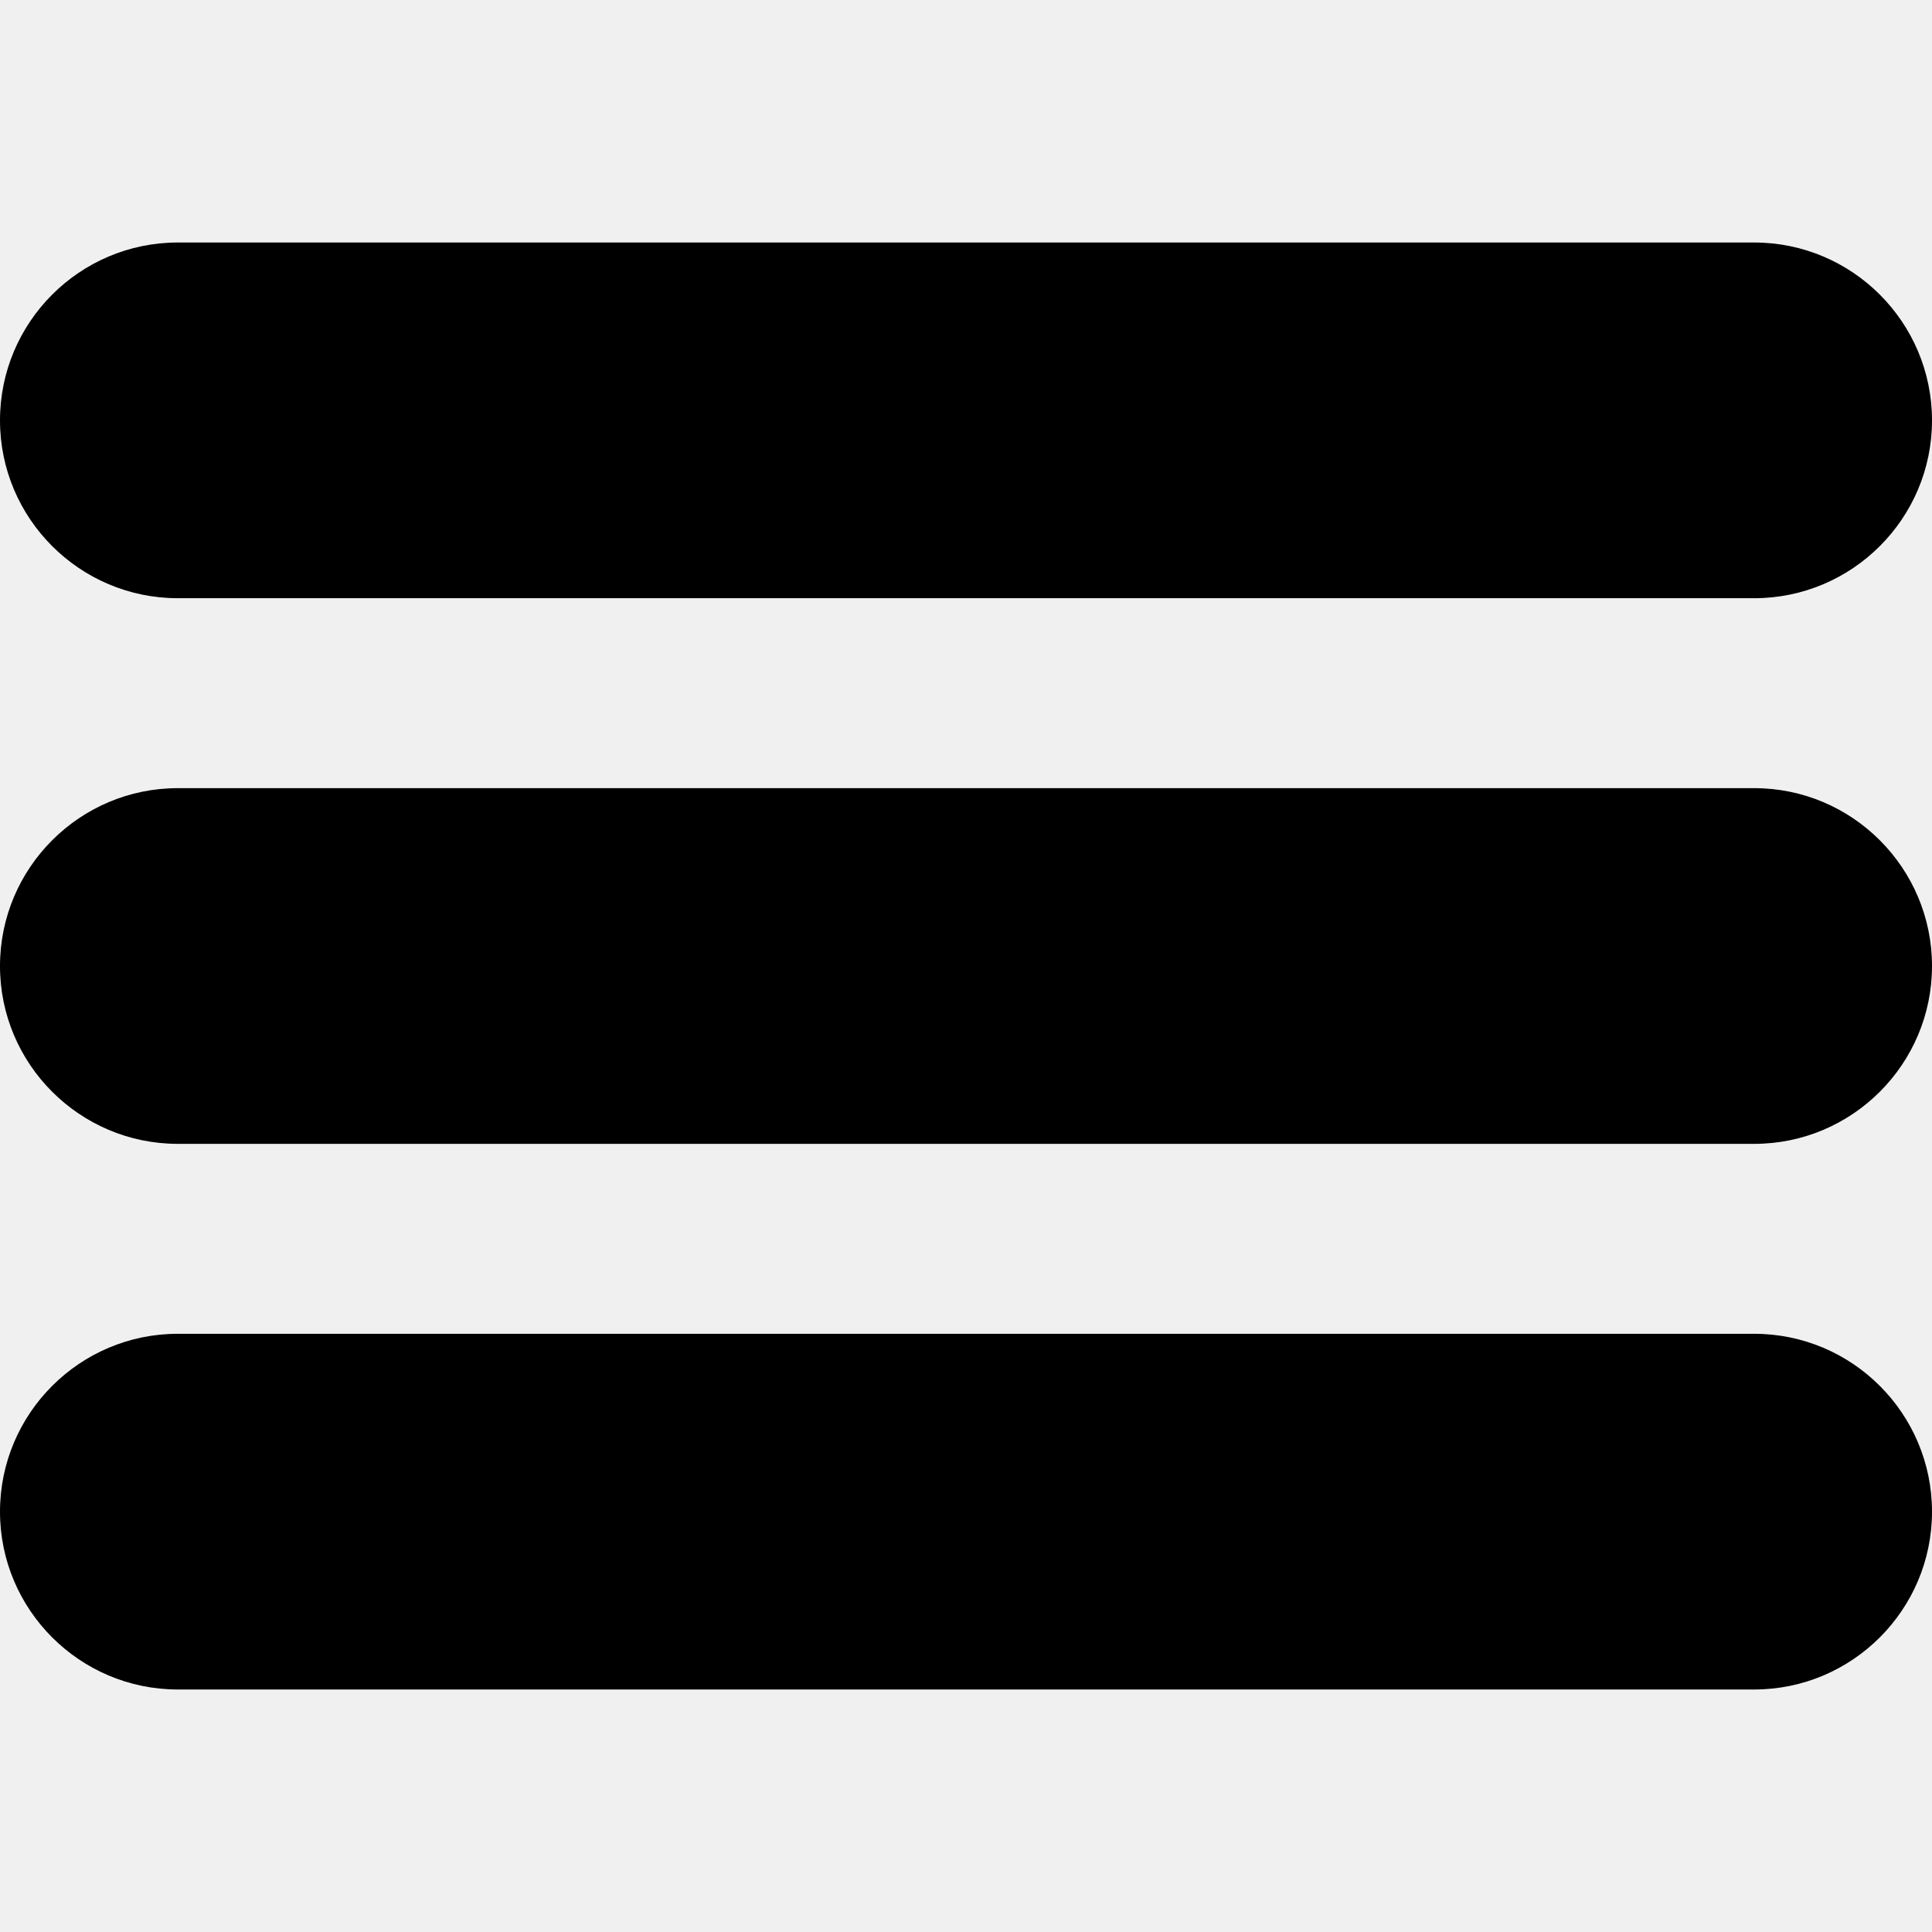
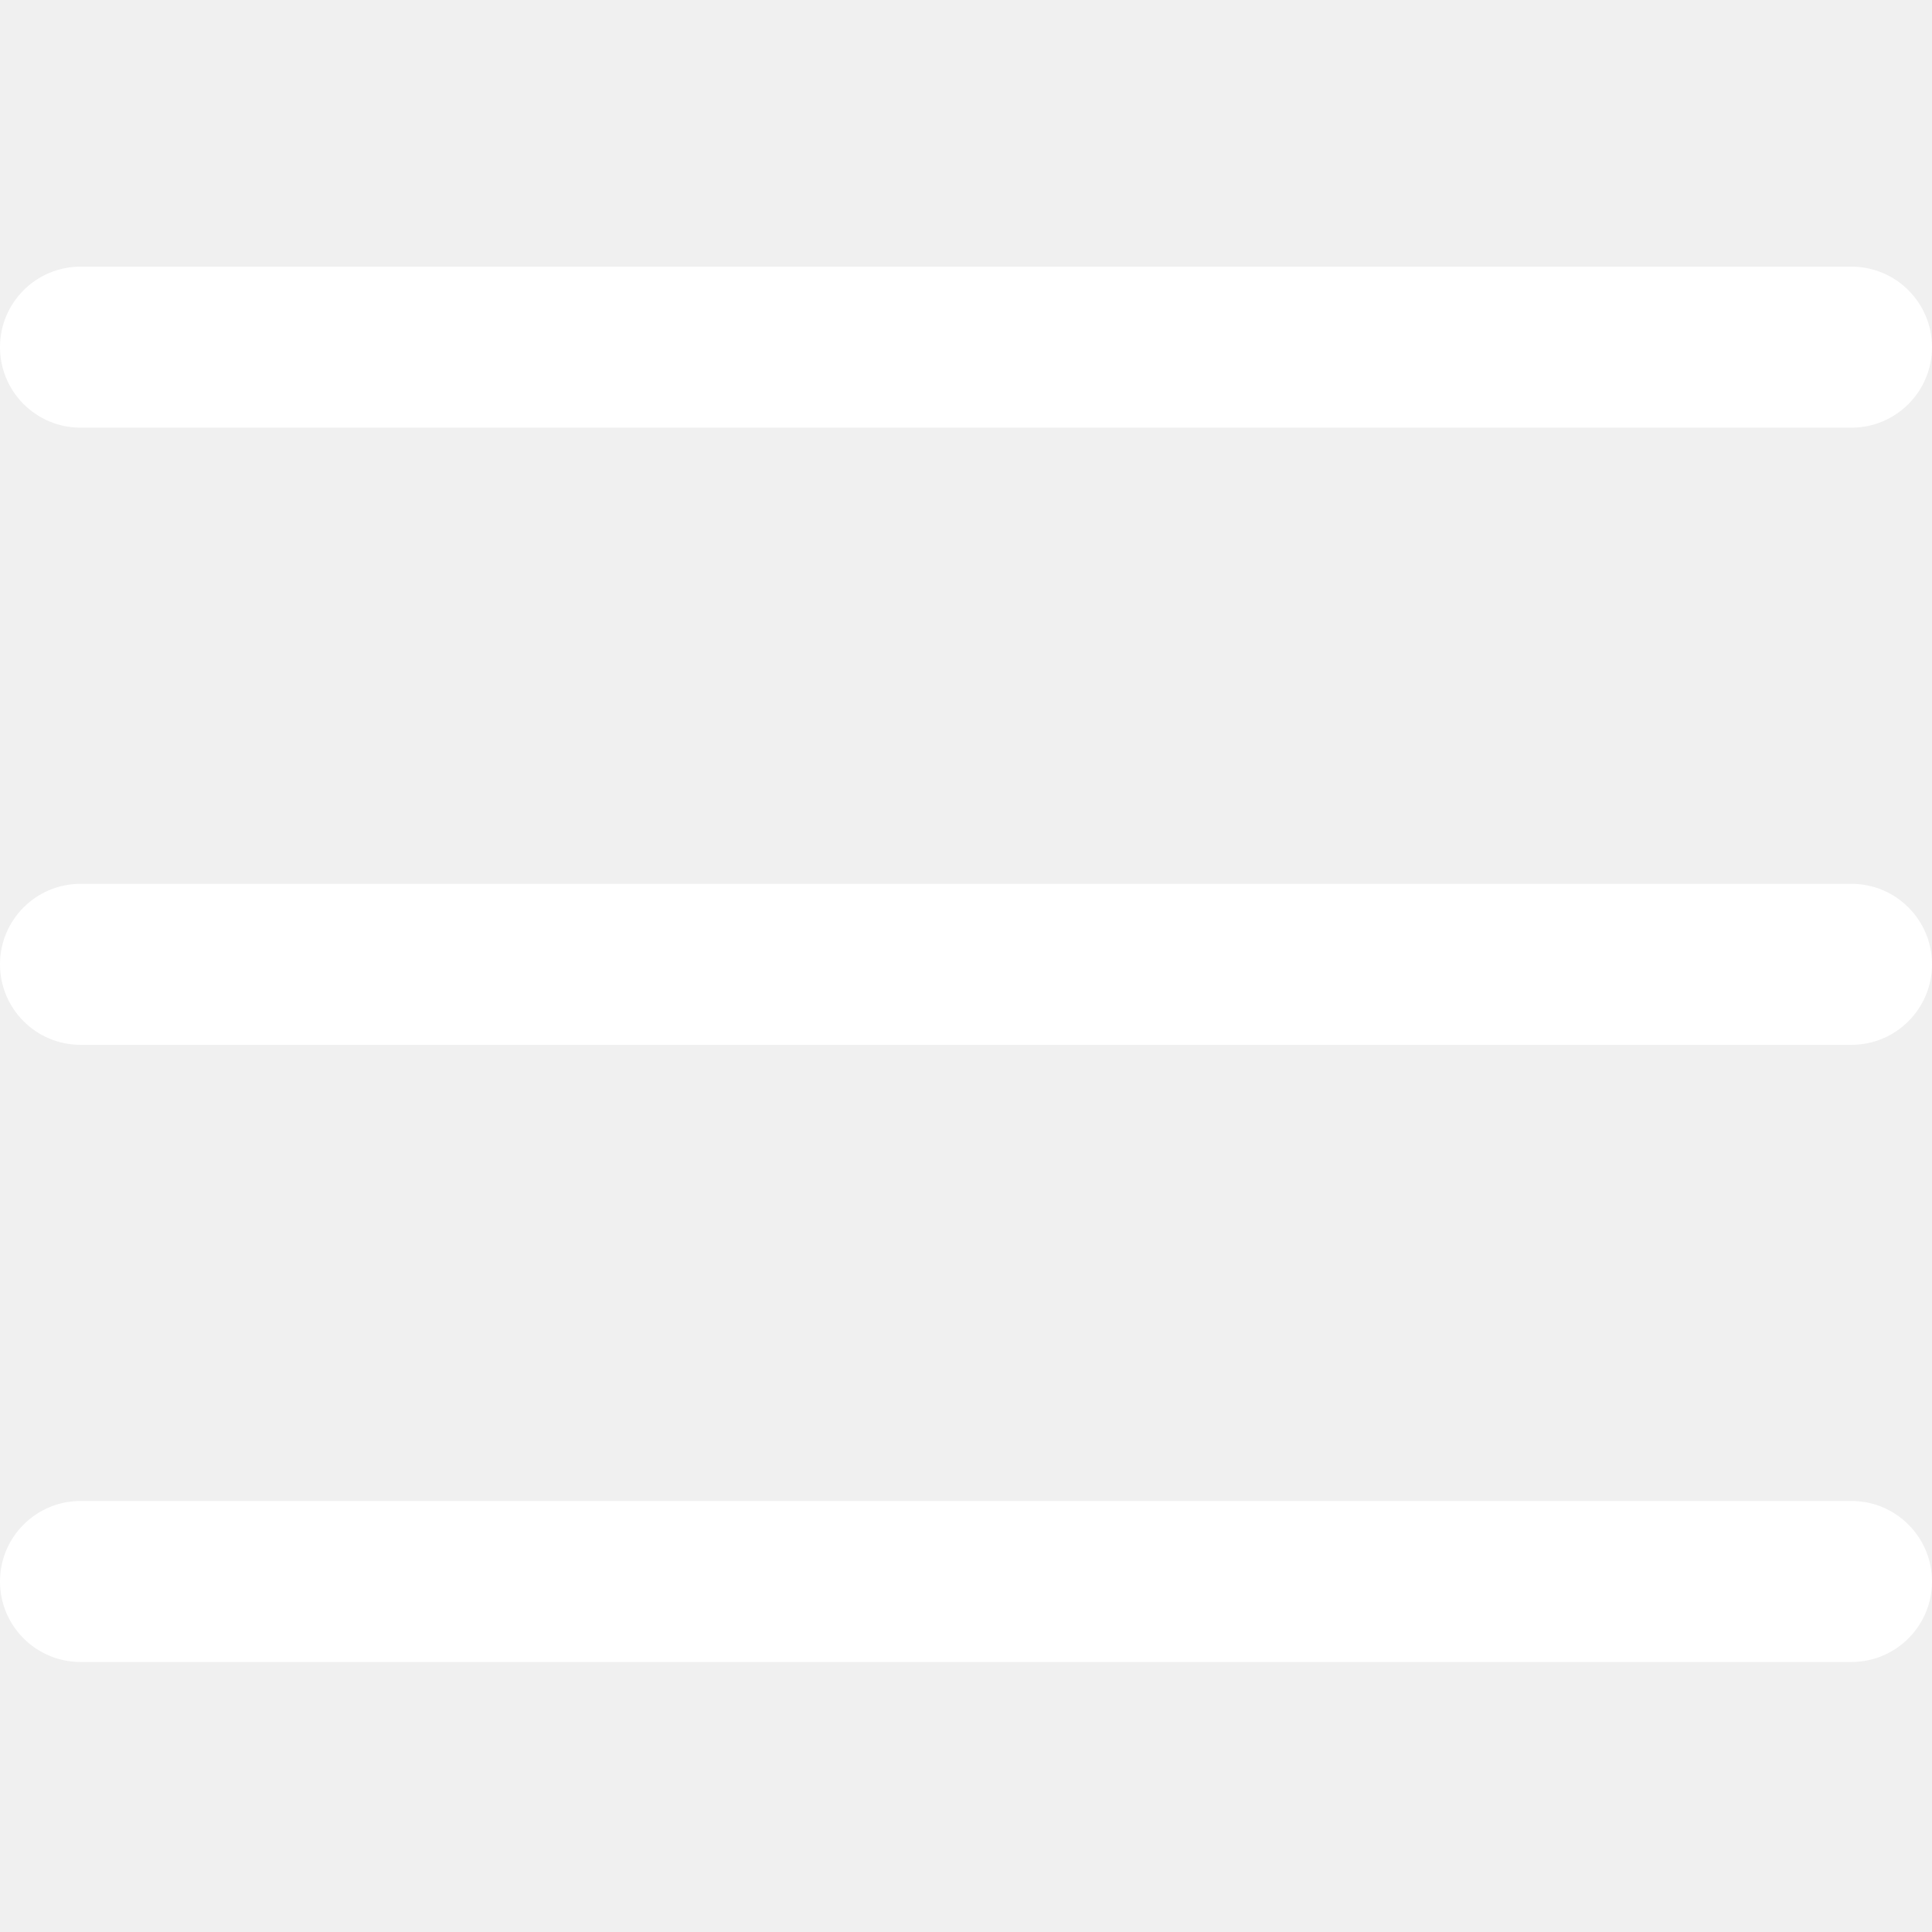
- <svg xmlns="http://www.w3.org/2000/svg" id="Layer_1" enable-background="new 0 0 512 512" height="512" viewBox="0 0 512 512" width="512">
-   <path d="m464.883 64.267h-417.766c-25.98 0-47.117 21.136-47.117 47.149 0 25.98 21.137 47.117 47.117 47.117h417.766c25.98 0 47.117-21.137 47.117-47.117 0-26.013-21.137-47.149-47.117-47.149z" />
-   <path d="m464.883 208.867h-417.766c-25.98 0-47.117 21.136-47.117 47.149 0 25.98 21.137 47.117 47.117 47.117h417.766c25.98 0 47.117-21.137 47.117-47.117 0-26.013-21.137-47.149-47.117-47.149z" />
-   <path d="m464.883 353.467h-417.766c-25.98 0-47.117 21.137-47.117 47.149 0 25.98 21.137 47.117 47.117 47.117h417.766c25.98 0 47.117-21.137 47.117-47.117 0-26.012-21.137-47.149-47.117-47.149z" />
+ <svg xmlns="http://www.w3.org/2000/svg" height="384pt" viewBox="0 -53 384 384" width="384pt" fill="#fff">
+   <path d="m368 154.668h-352c-8.832 0-16-7.168-16-16s7.168-16 16-16h352c8.832 0 16 7.168 16 16s-7.168 16-16 16zm0 0" />
+   <path d="m368 32h-352c-8.832 0-16-7.168-16-16s7.168-16 16-16h352c8.832 0 16 7.168 16 16s-7.168 16-16 16zm0 0" />
+   <path d="m368 277.332h-352c-8.832 0-16-7.168-16-16s7.168-16 16-16h352c8.832 0 16 7.168 16 16s-7.168 16-16 16zm0 0" />
</svg>
